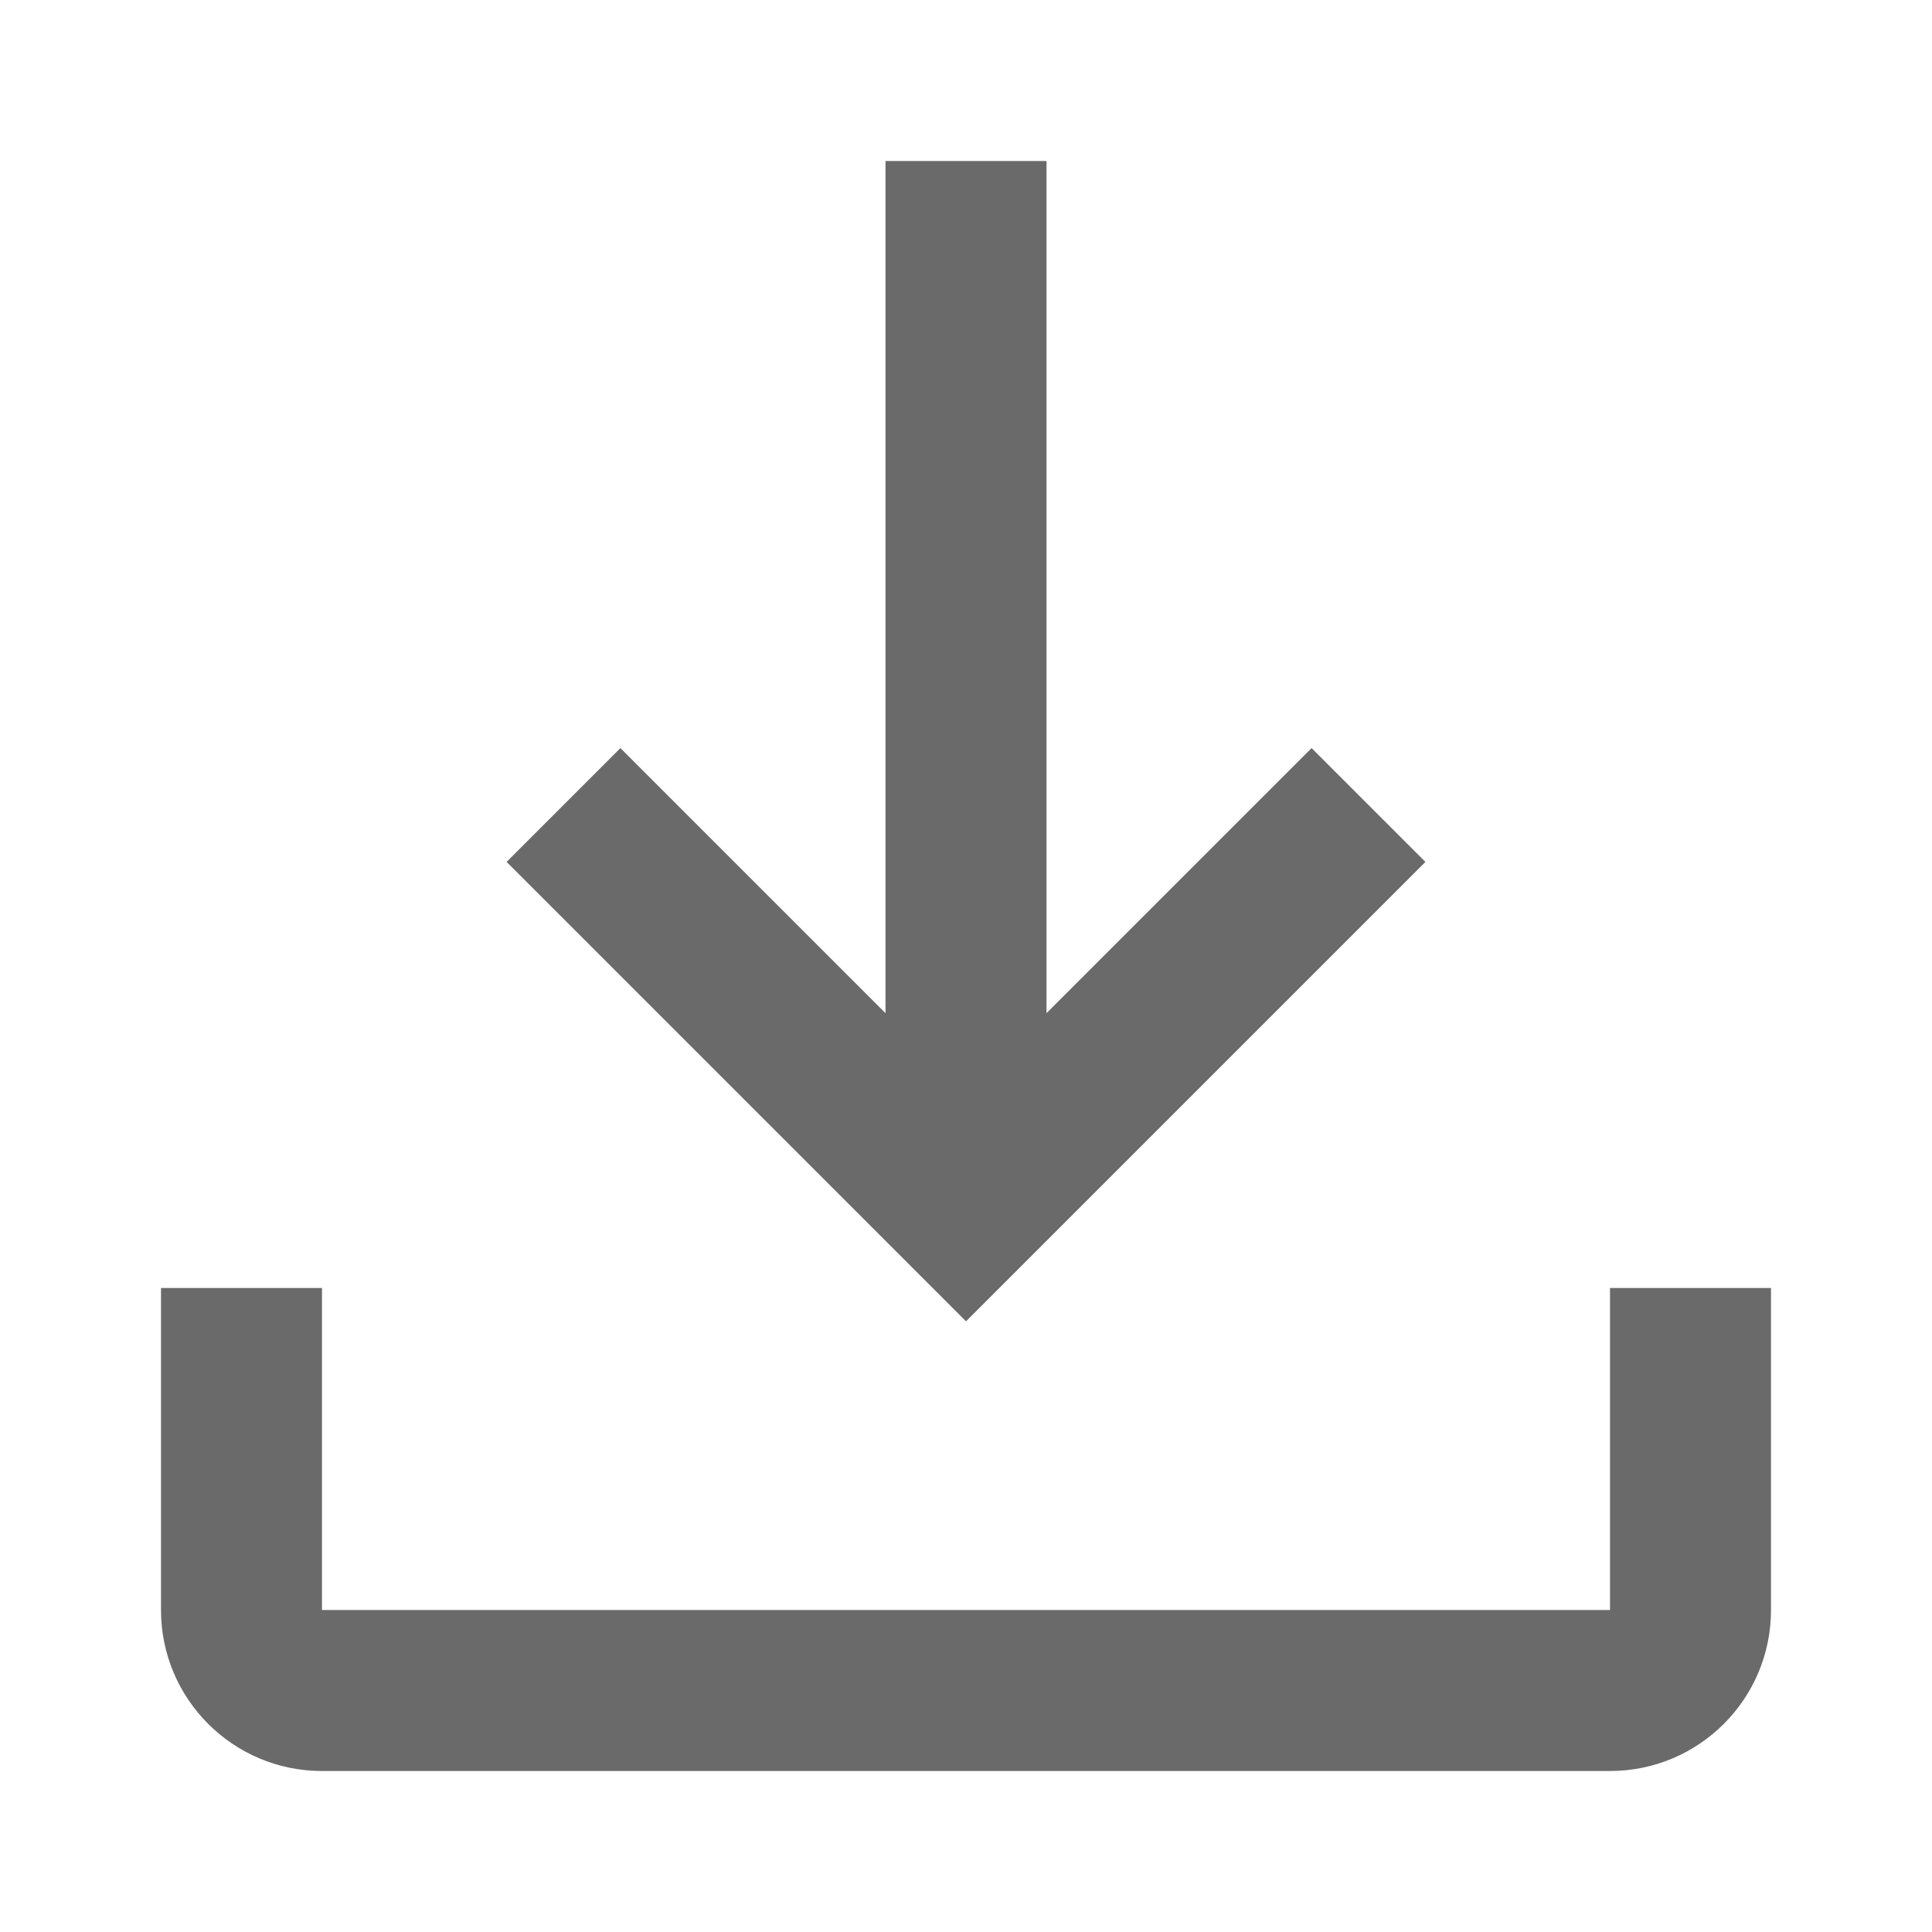
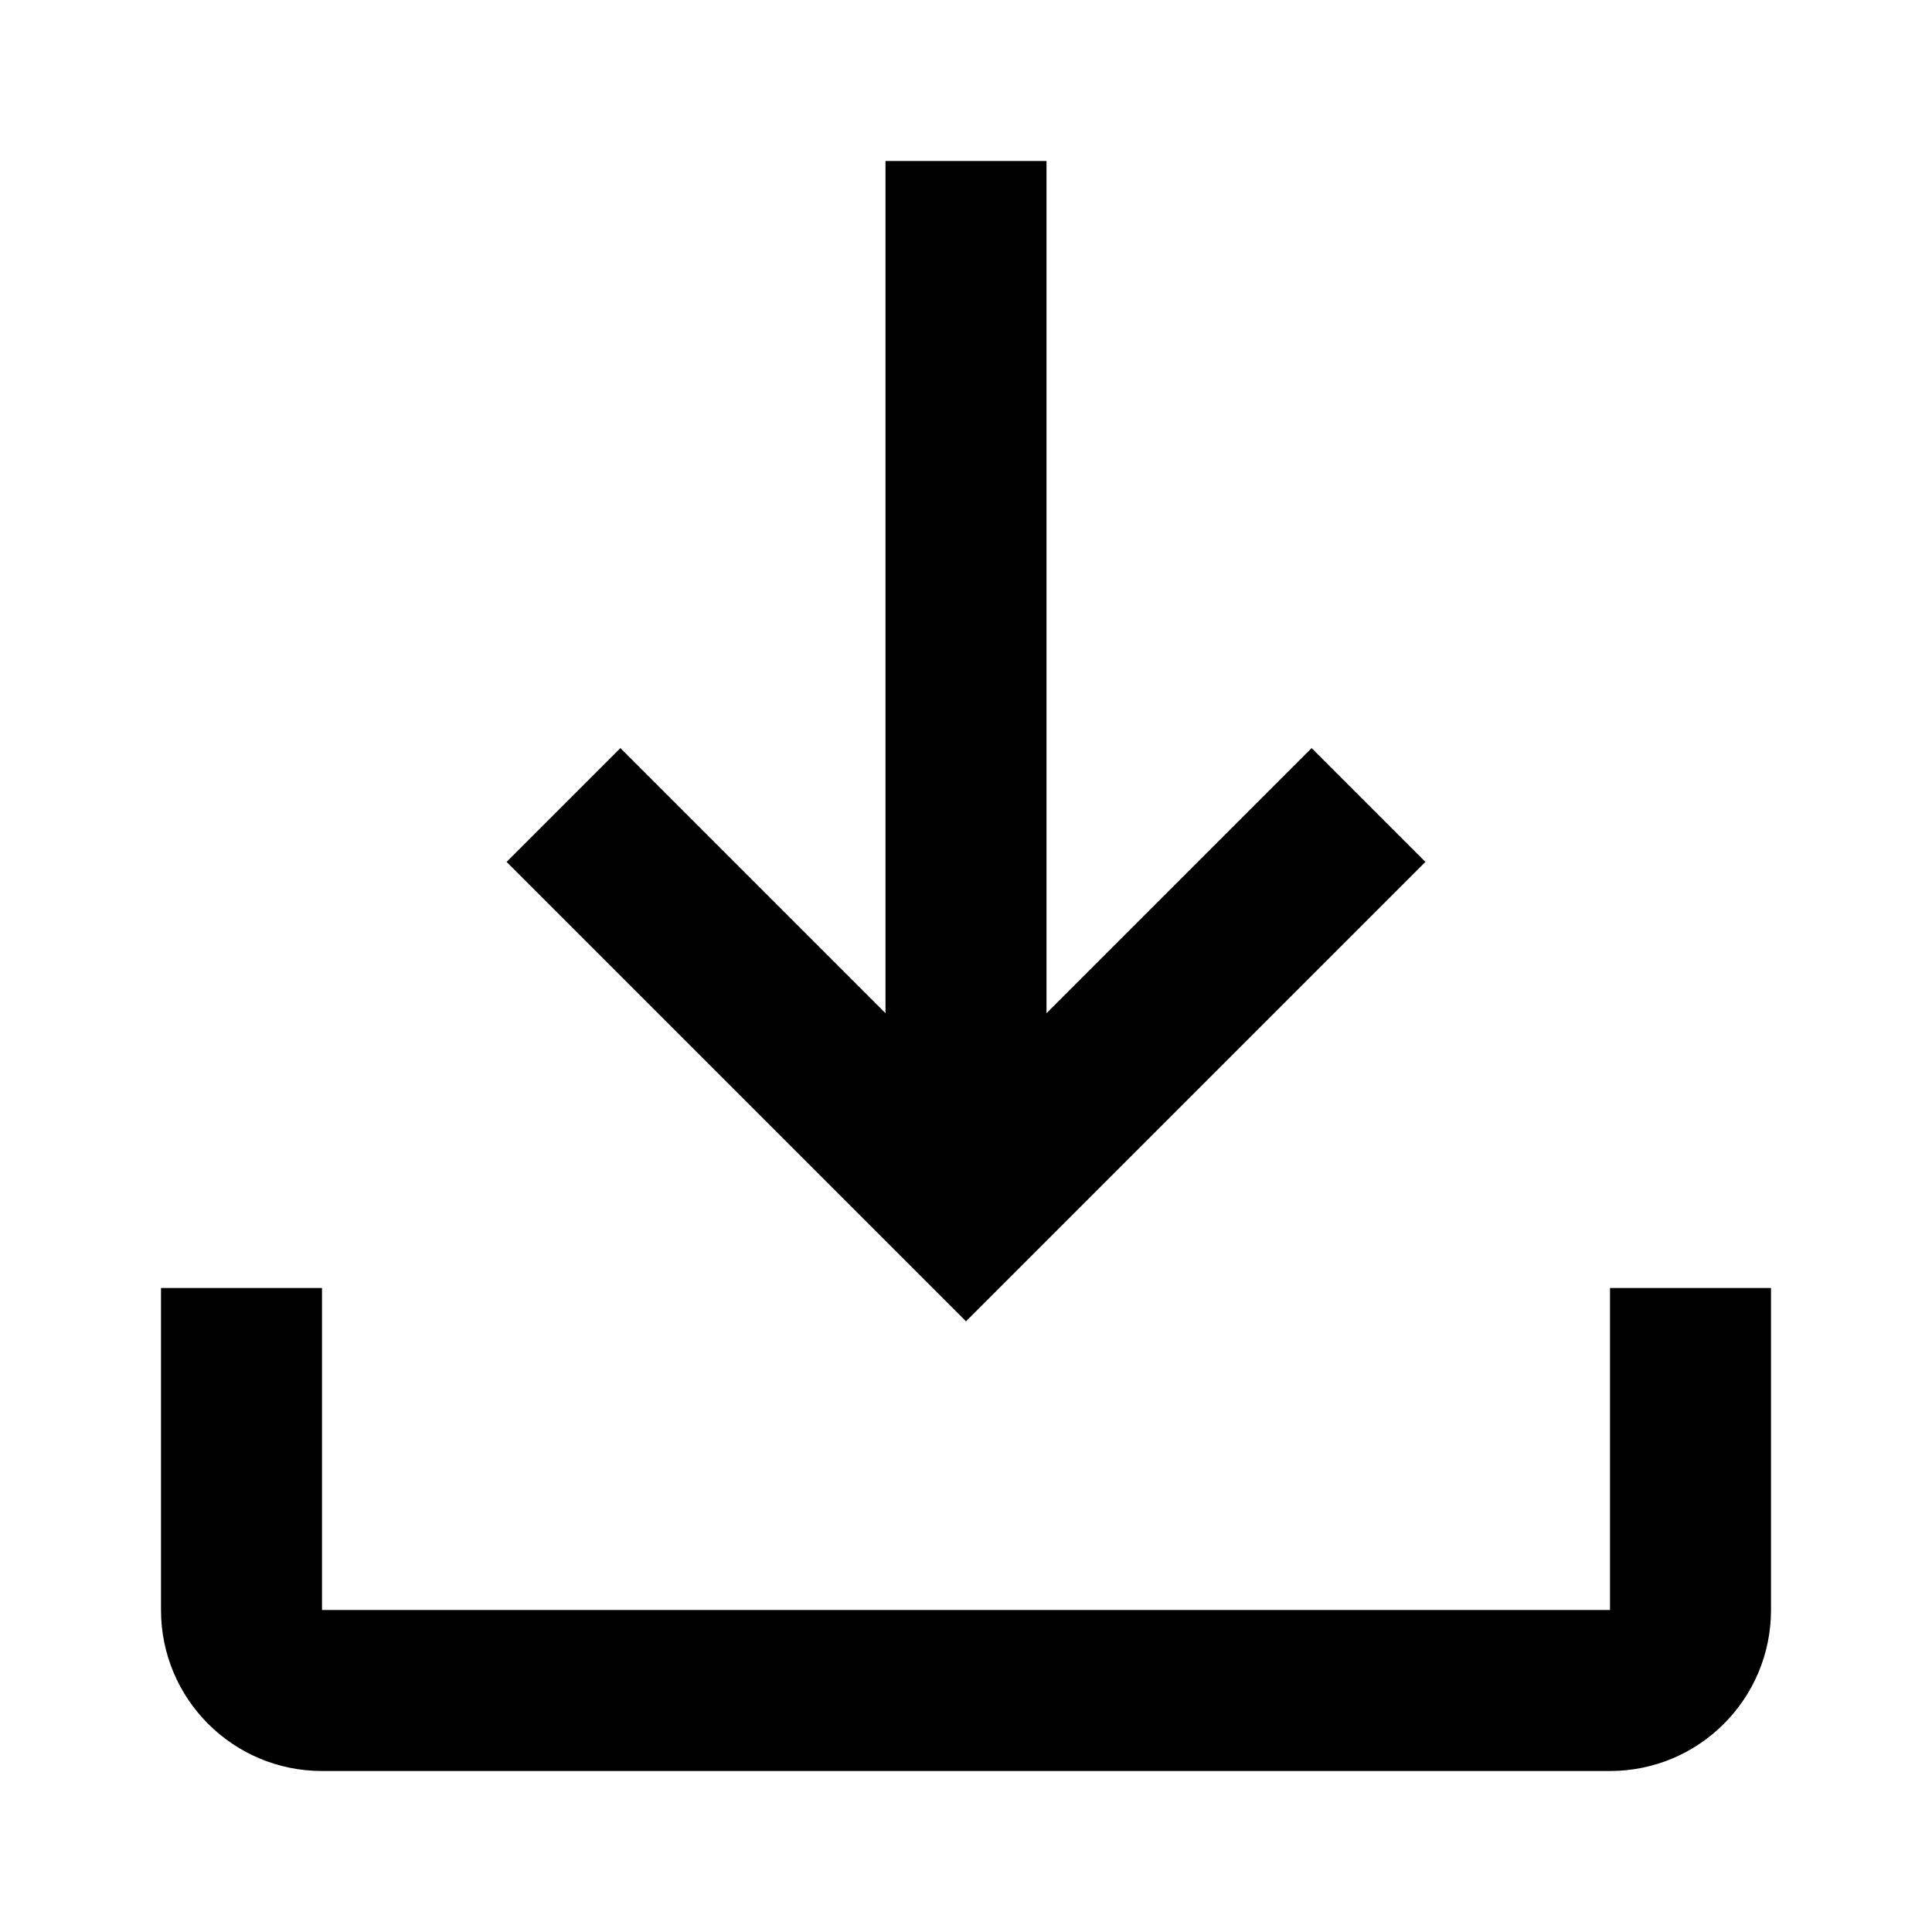
<svg xmlns="http://www.w3.org/2000/svg" width="24" height="24" viewBox="0 0 24 24" fill="current">
-   <path fill-rule="evenodd" clip-rule="evenodd" d="M16.293 9.293L13 12.586V2H11V12.586L7.707 9.293L6.293 10.707L12 16.414L17.707 10.707L16.293 9.293ZM22 20V16H20V20H4V16H2V20C2 21.105 2.895 22 4 22H20C21.105 22 22 21.105 22 20Z" fill="#6A6A6A" />
+   <path fill-rule="evenodd" clip-rule="evenodd" d="M16.293 9.293L13 12.586V2H11V12.586L7.707 9.293L6.293 10.707L12 16.414L17.707 10.707L16.293 9.293ZM22 20V16H20V20H4V16H2V20C2 21.105 2.895 22 4 22H20C21.105 22 22 21.105 22 20Z" />
</svg>
